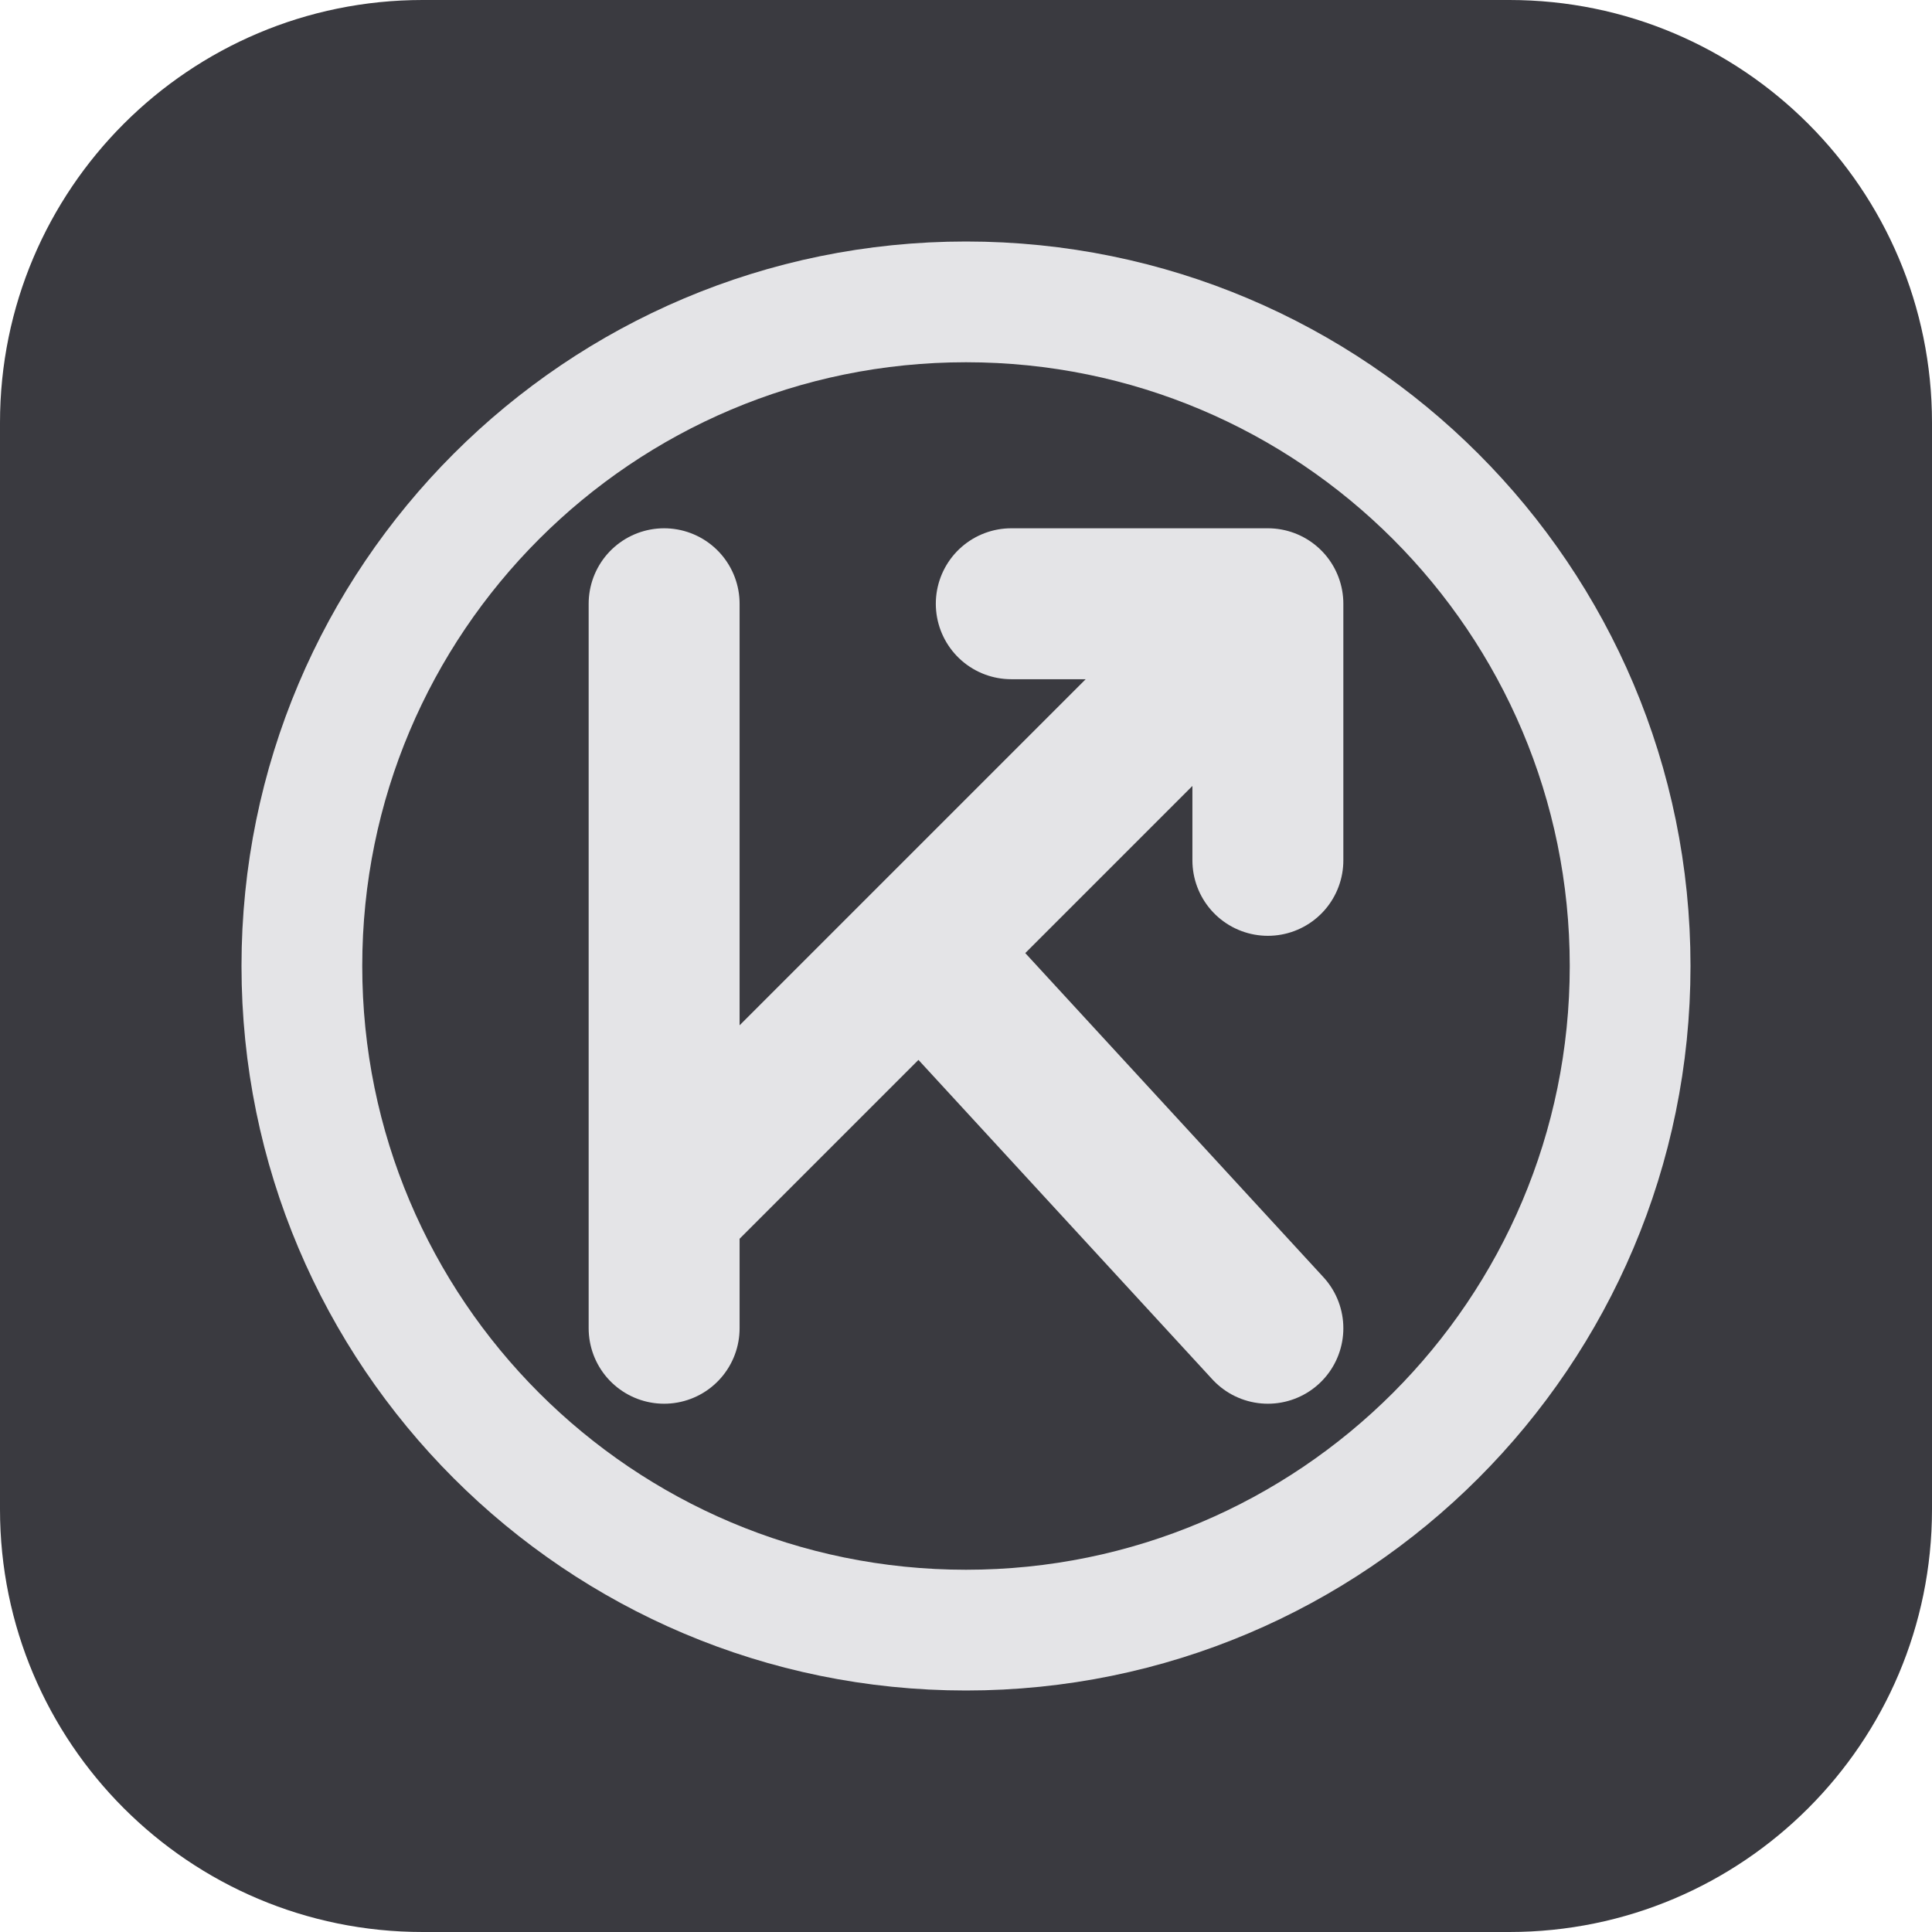
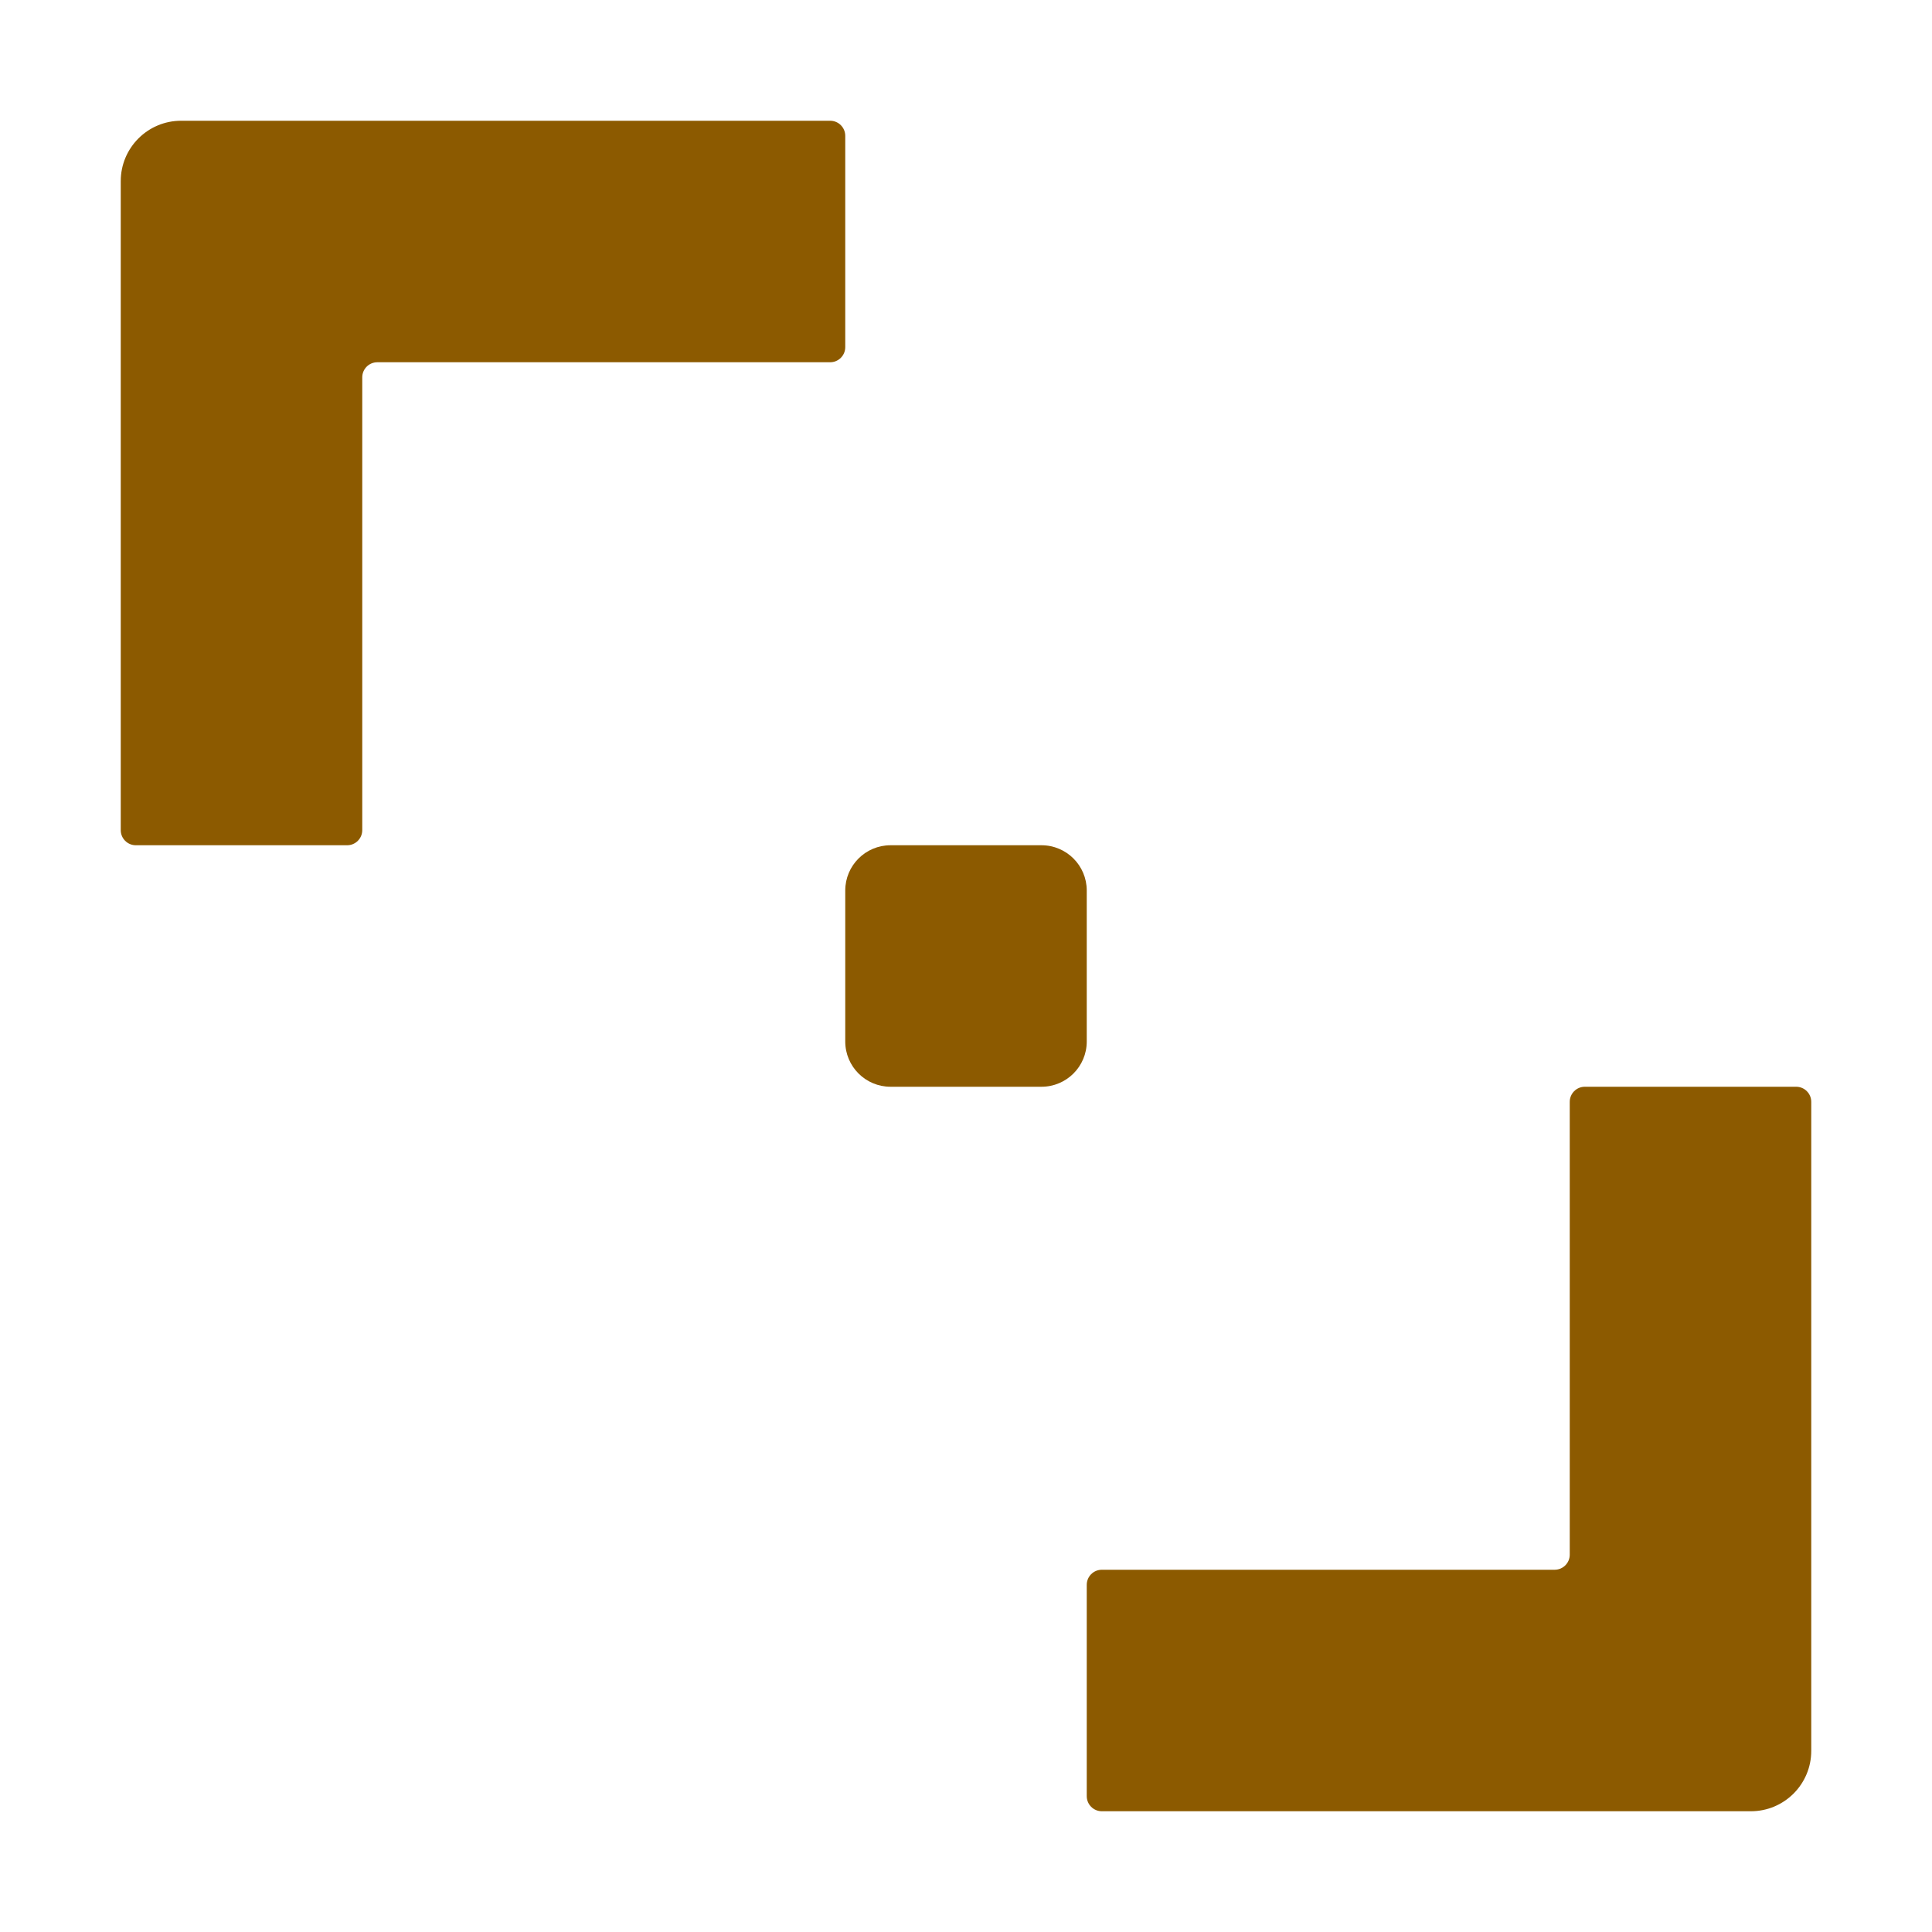
<svg xmlns="http://www.w3.org/2000/svg" viewBox="0 0 64 64">
-   <rect width="64" height="64" rx="14" fill="#3a3a40" />
-   <circle cx="32" cy="32" r="22" fill="none" stroke="#e4e4e7" stroke-width="4" />
-   <path d="M22 20v24M22 40 42 20M33.5 20H42v8.5M30.5 31.5 42 44" fill="none" stroke="#e4e4e7" stroke-width="5" stroke-linecap="round" stroke-linejoin="round" />
+   <style>path{fill:#8C5A00}@media (prefers-color-scheme:dark){path{fill:#E8B04B}}</style>
+   <path d="M4 6A2 2 0 0 1 6 4L27.5 4A0.5 0.5 0 0 1 28 4.5L28 11.5A0.5 0.5 0 0 1 27.5 12L12.5 12A0.5 0.5 0 0 0 12 12.5L12 27.5A0.5 0.5 0 0 1 11.5 28L4.5 28A0.5 0.5 0 0 1 4 27.5ZM60 58A2 2 0 0 1 58 60L36.5 60A0.5 0.5 0 0 1 36 59.5L36 52.5A0.5 0.5 0 0 1 36.5 52L51.5 52A0.5 0.5 0 0 0 52 51.5L52 36.5A0.5 0.5 0 0 1 52.5 36L59.5 36A0.5 0.5 0 0 1 60 36.5ZM28 29.5A1.5 1.5 0 0 1 29.5 28L34.5 28A1.5 1.5 0 0 1 36 29.5L36 34.5A1.5 1.5 0 0 1 34.5 36L29.5 36A1.5 1.5 0 0 1 28 34.5Z" />
</svg>
